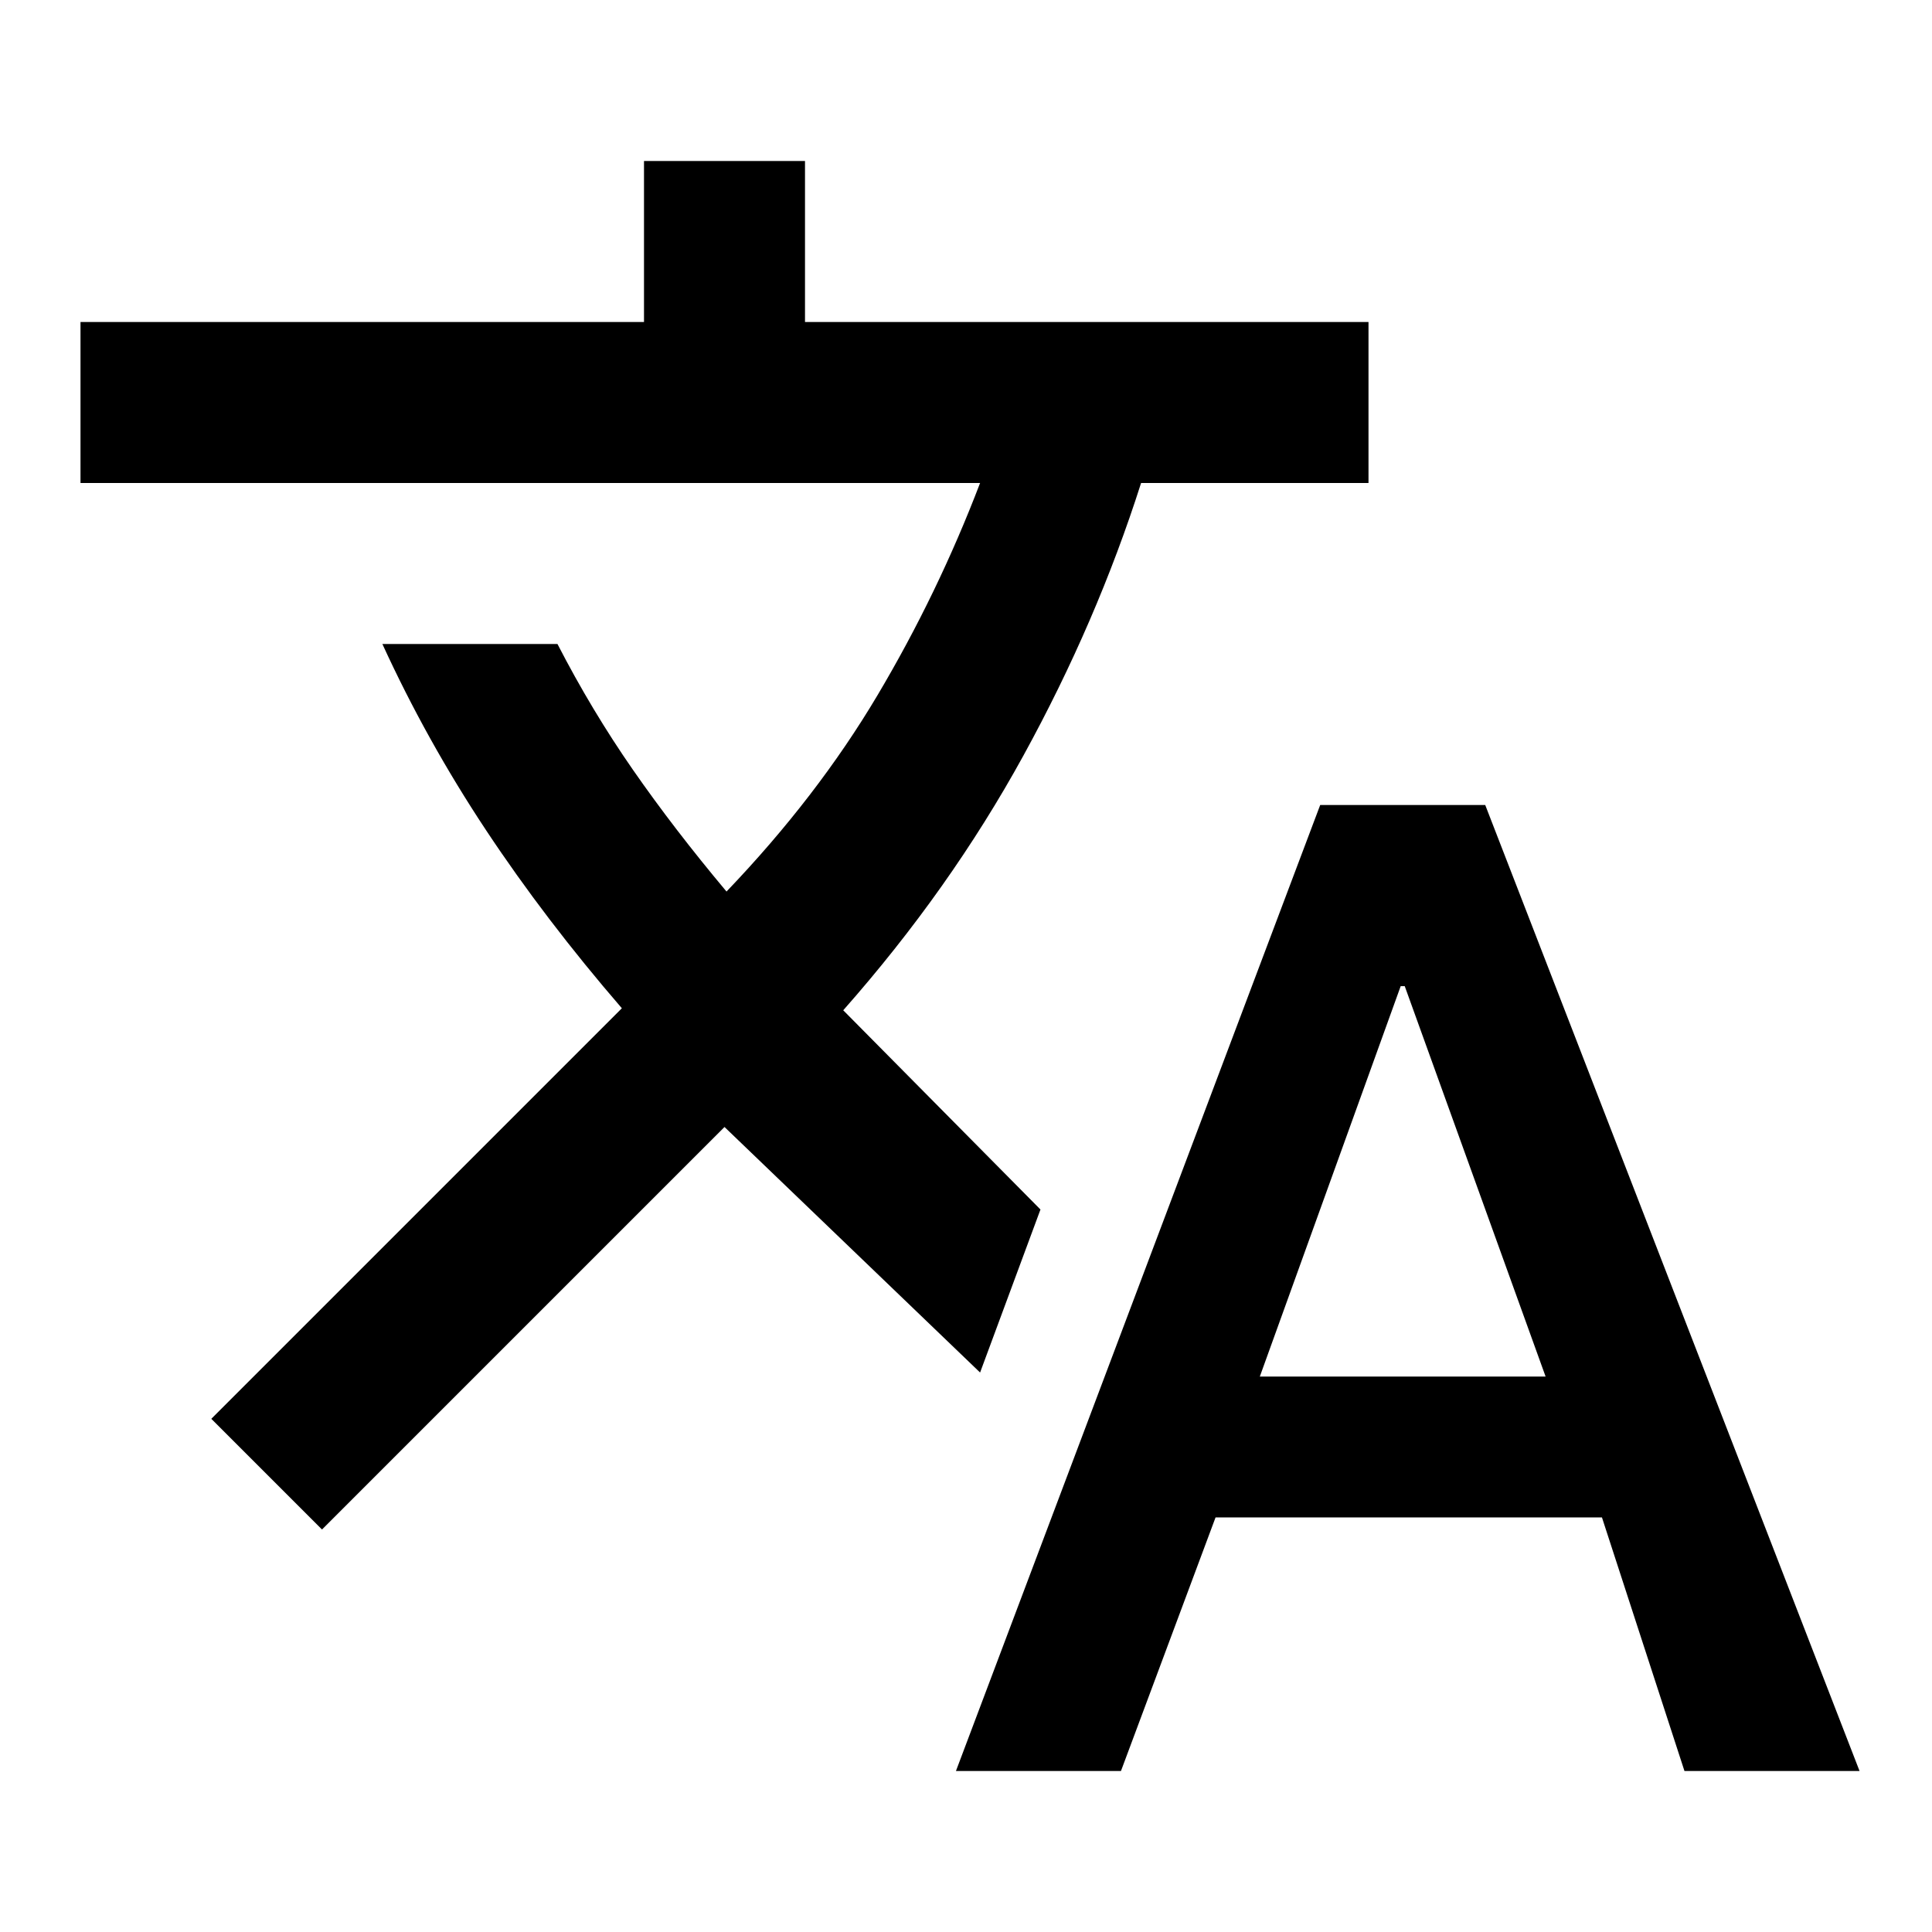
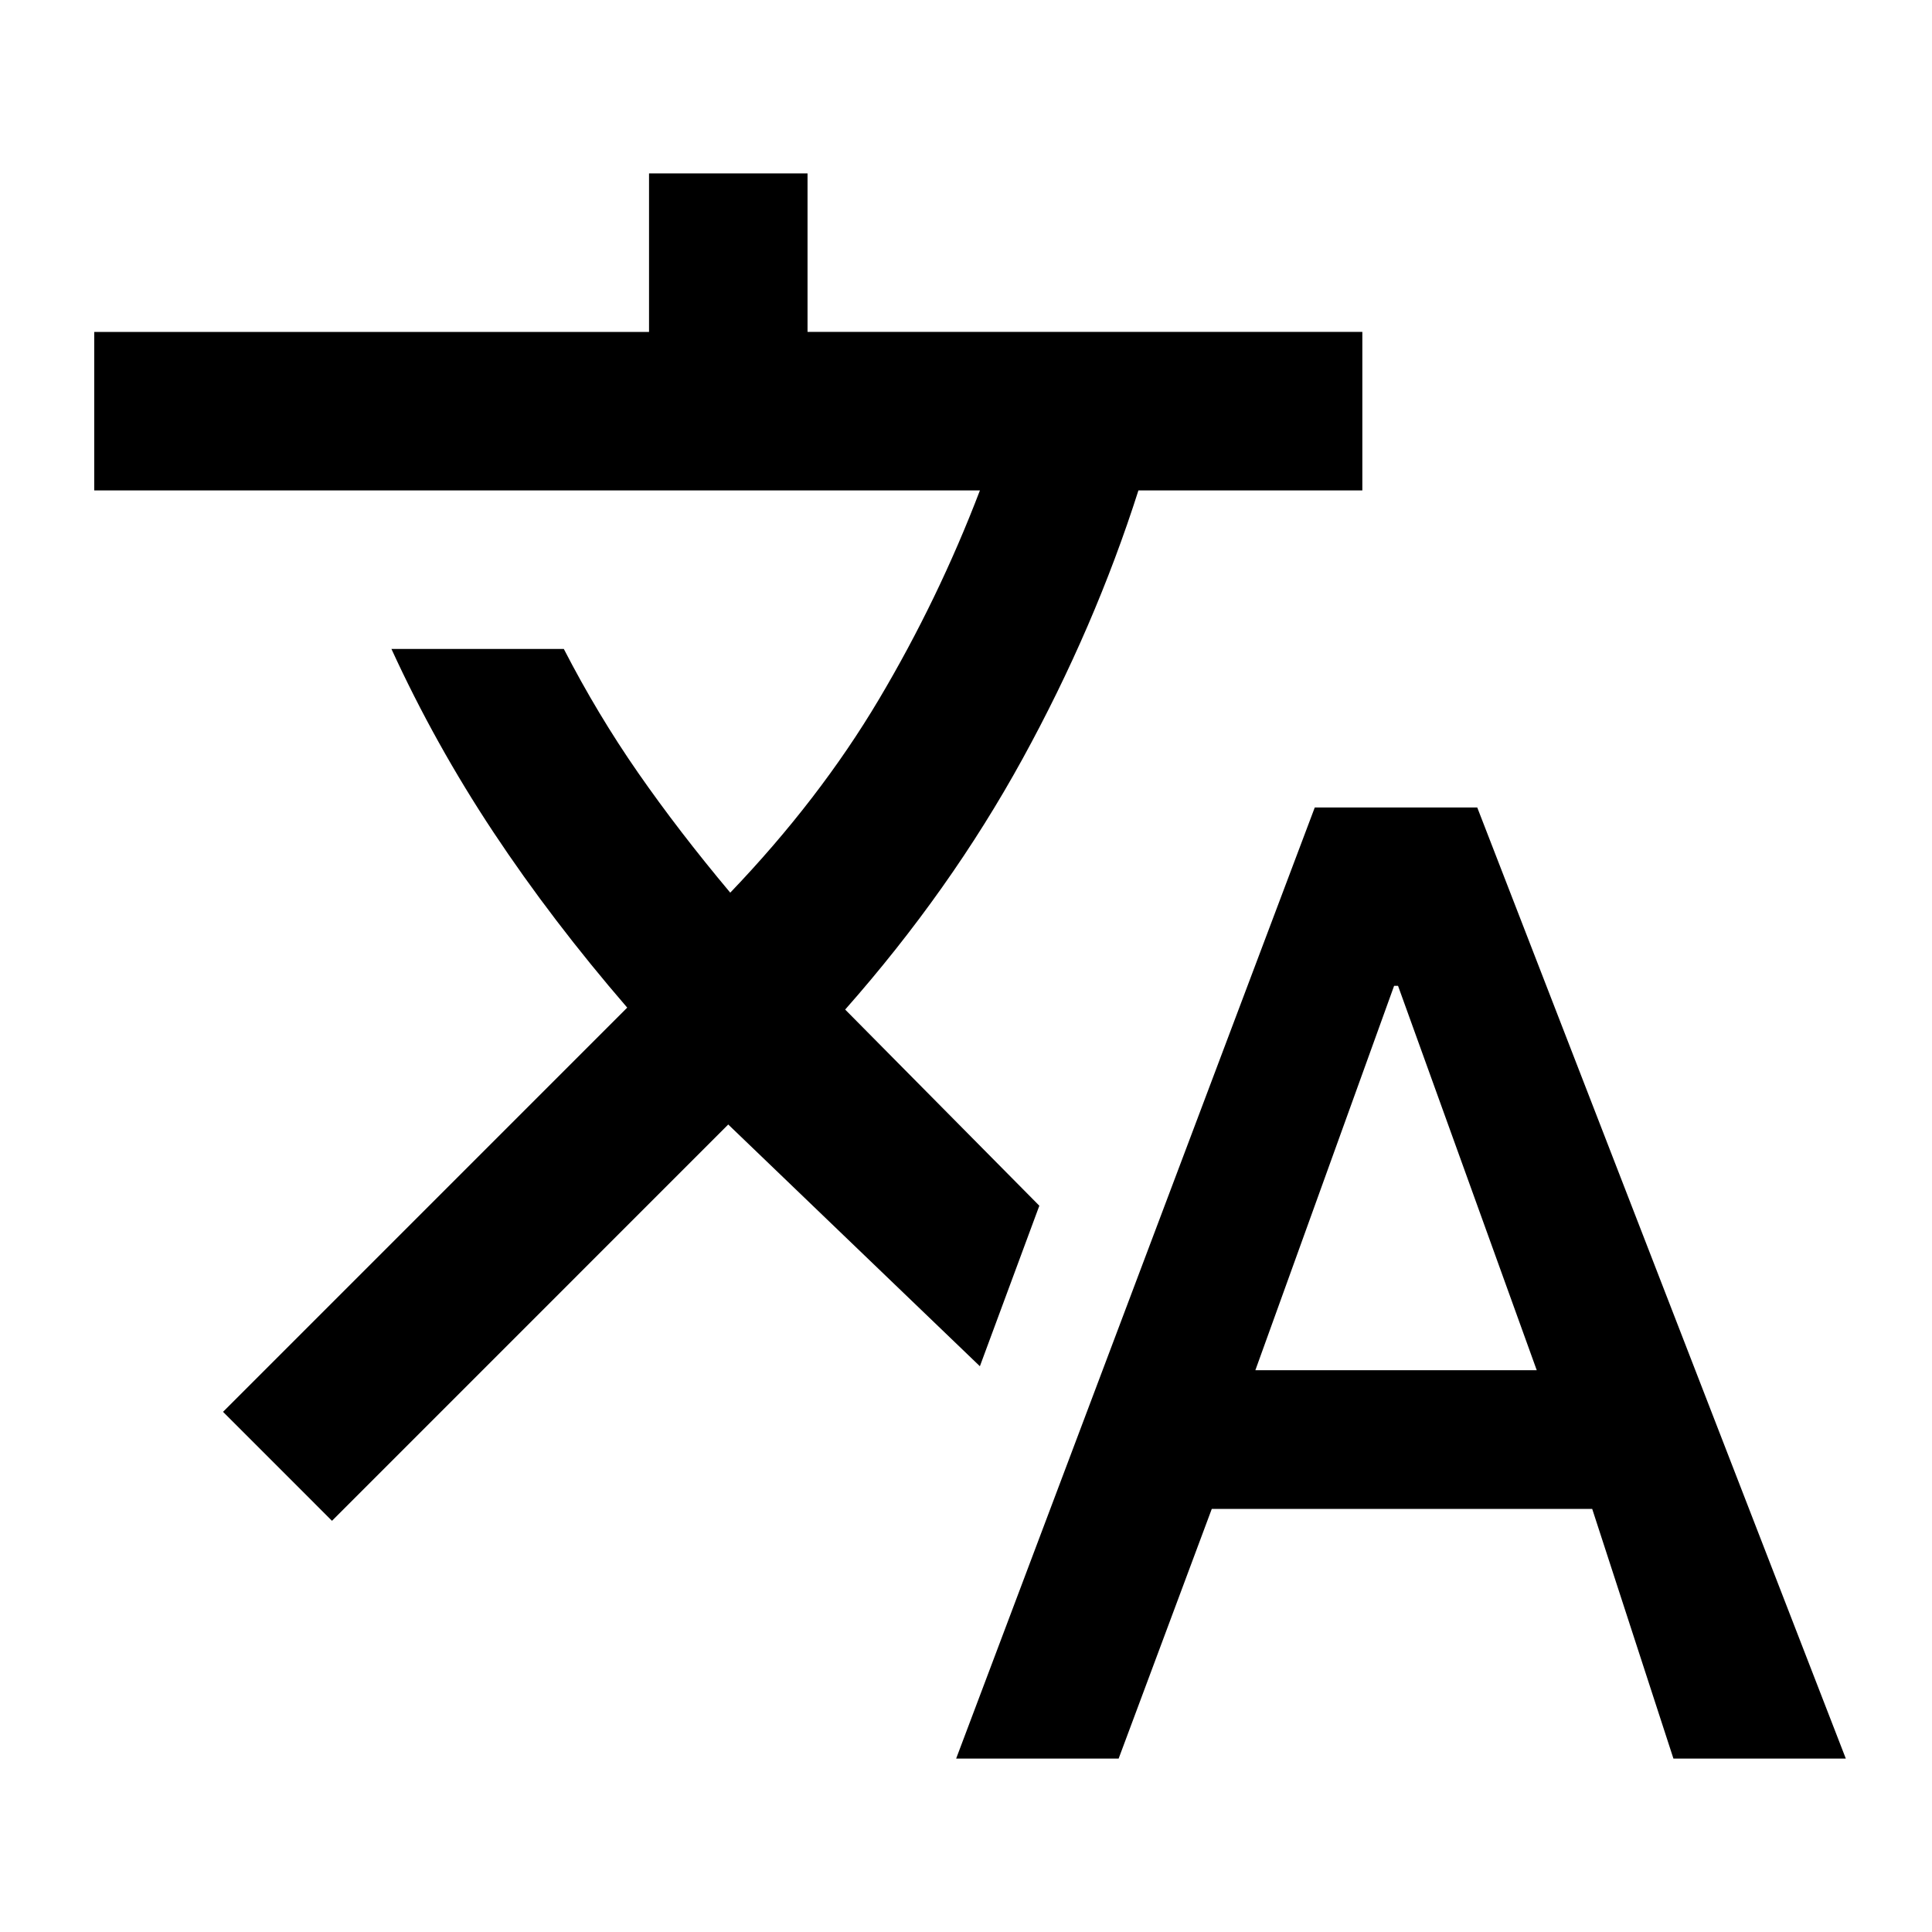
- <svg xmlns="http://www.w3.org/2000/svg" height="48" width="48">
-   <path d="m23.75 44 9.05-24h4.1l9.3 24h-4.35l-2.05-6.3h-9.6L27.85 44Zm7.55-9.8h7.1l-3.5-9.7h-.1ZM8 38l-2.75-2.75 10.2-10.2q-1.9-2.2-3.375-4.425Q10.6 18.4 9.5 16h4.35q.85 1.65 1.875 3.125t2.325 3.025q2.25-2.35 3.75-4.875T24.35 12H2V8h14V4h4v4h14v4h-5.65q-1.1 3.45-2.925 6.775Q23.6 22.1 20.95 25.1l4.9 4.95-1.5 4.05L18 28Z" />
+ <svg xmlns="http://www.w3.org/2000/svg" height="48" width="48" version="1.1" id="svg4">
+   <defs id="defs8" />
+   <path d="m 23.755,43.692 8.91,-23.63 h 4.037 l 9.157,23.63 h -4.283 l -2.018,-6.203 h -9.452 l -2.314,6.203 z m 7.434,-9.649 h 6.991 l -3.446,-9.55 h -0.098 z M 8.248,37.784 5.541,35.077 15.583,25.034 Q 13.713,22.868 12.26,20.677 10.808,18.486 9.725,16.123 h 4.283 q 0.837,1.625 1.846,3.077 1.009,1.452 2.289,2.978 2.215,-2.314 3.692,-4.8 1.477,-2.486 2.511,-5.194 H 2.341 V 8.247 H 16.125 V 4.308 h 3.938 v 3.938 h 13.784 v 3.938 h -5.563 q -1.083,3.397 -2.88,6.671 -1.797,3.274 -4.406,6.227 l 4.824,4.874 -1.477,3.988 -6.252,-6.006 z" id="path2" style="stroke-width:1" />
</svg>
